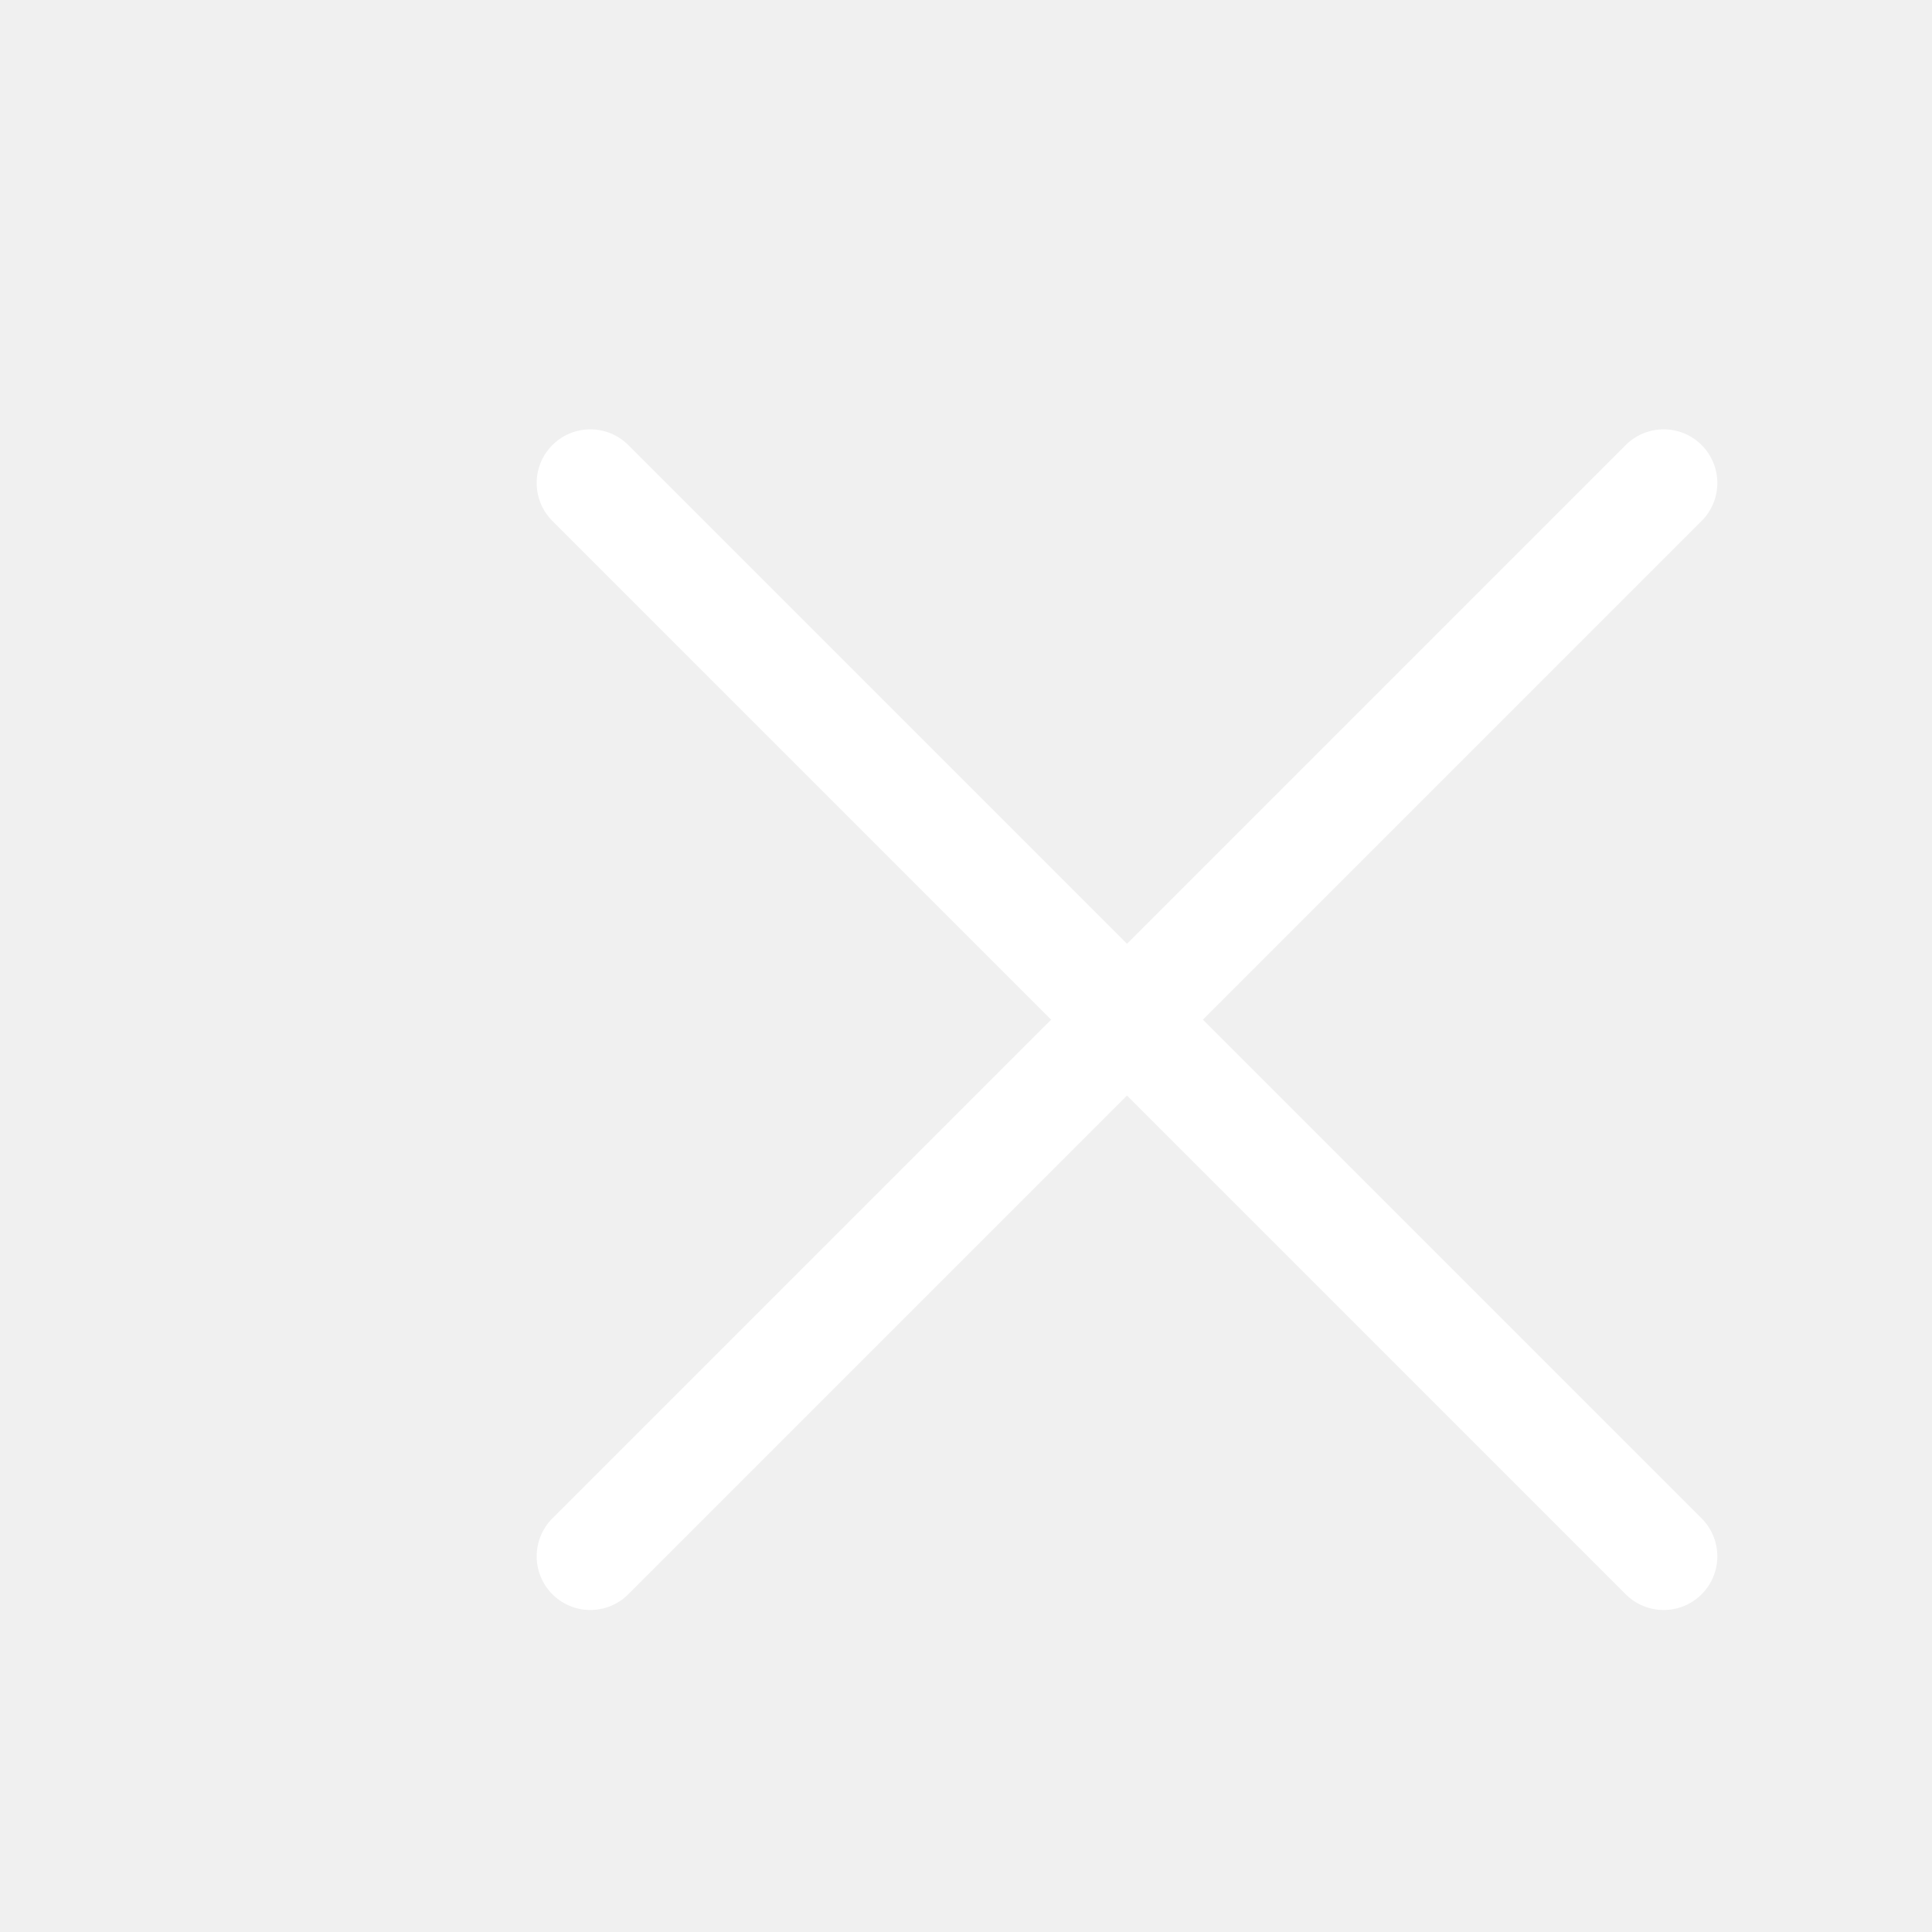
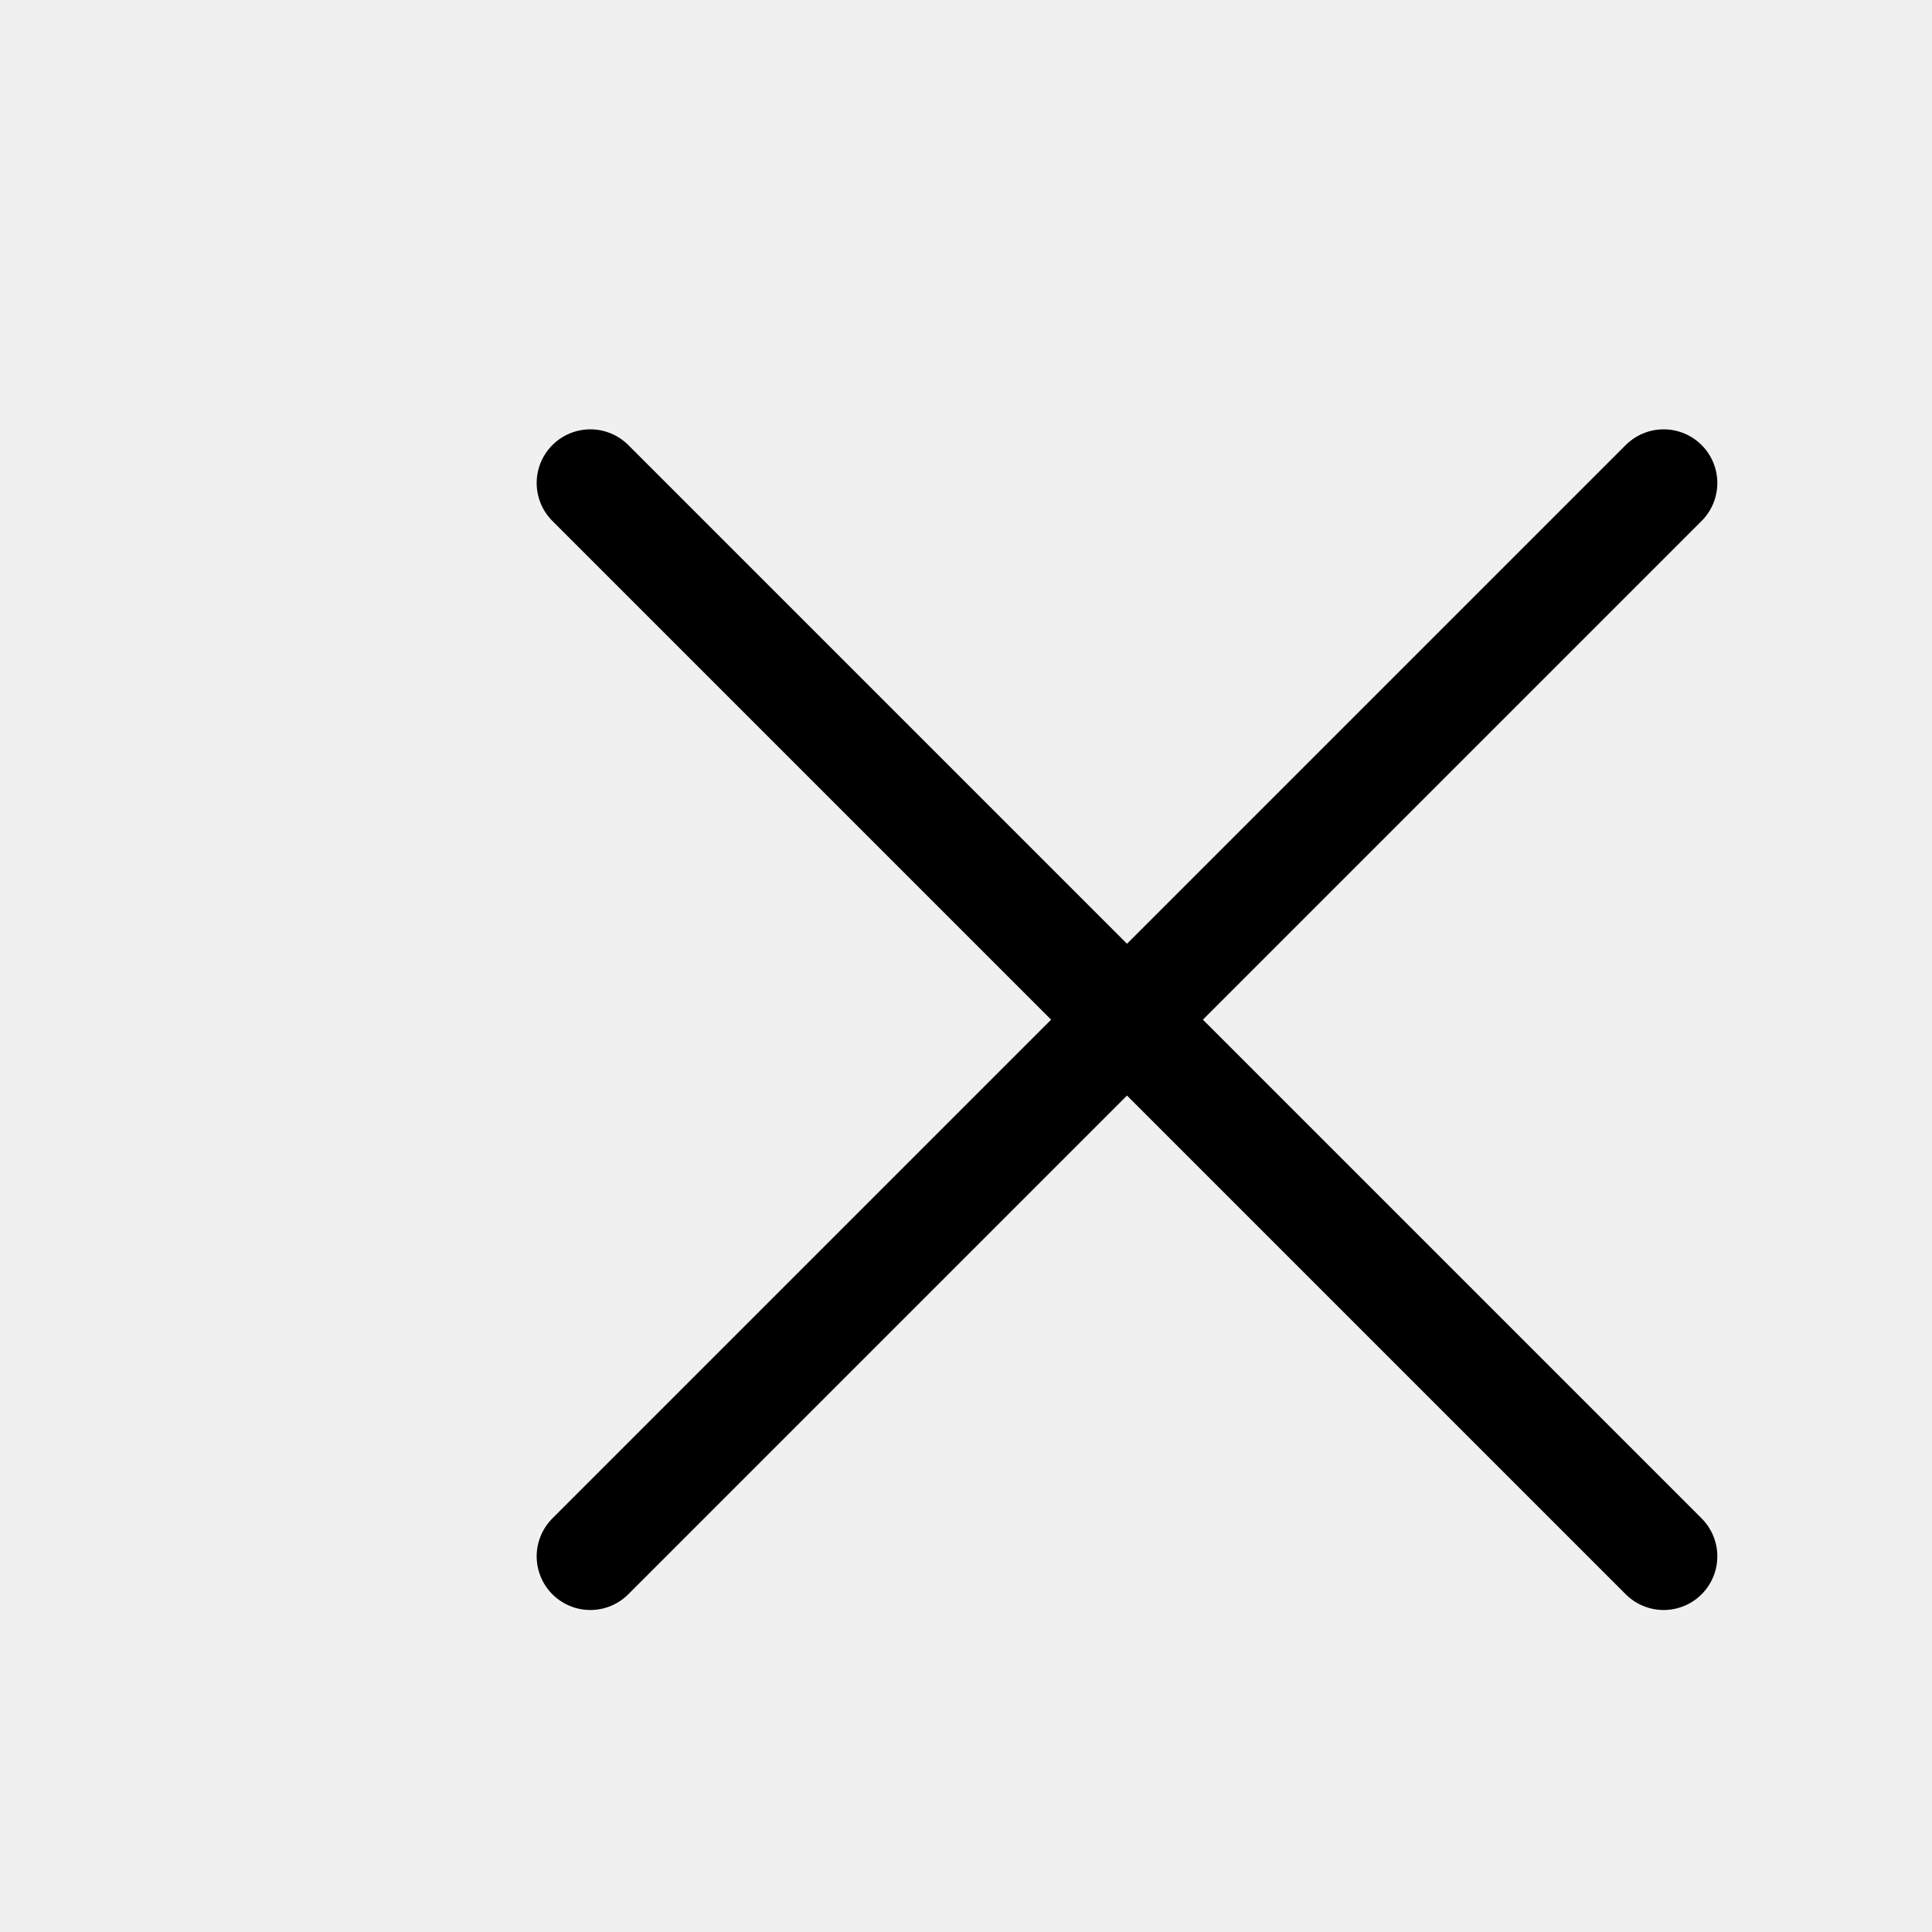
<svg xmlns="http://www.w3.org/2000/svg" width="18" height="18" viewBox="0 0 18 18">
-   <line x1="5.5" y1="4.5" x2="15.5" y2="14.5" style="fill:none;stroke:#fff;stroke-linecap:round;stroke-linejoin:round" />
-   <line x1="15.5" y1="4.5" x2="5.5" y2="14.5" style="fill:none;stroke:#fff;stroke-linecap:round;stroke-linejoin:round" />
+   <line x1="5.5" y1="4.5" x2="15.5" y2="14.5" style="fill:none;stroke:#000;stroke-linecap:round;stroke-linejoin:round" />
+   <line x1="15.5" y1="4.5" x2="5.5" y2="14.5" style="fill:none;stroke:#000;stroke-linecap:round;stroke-linejoin:round" />
</svg>
